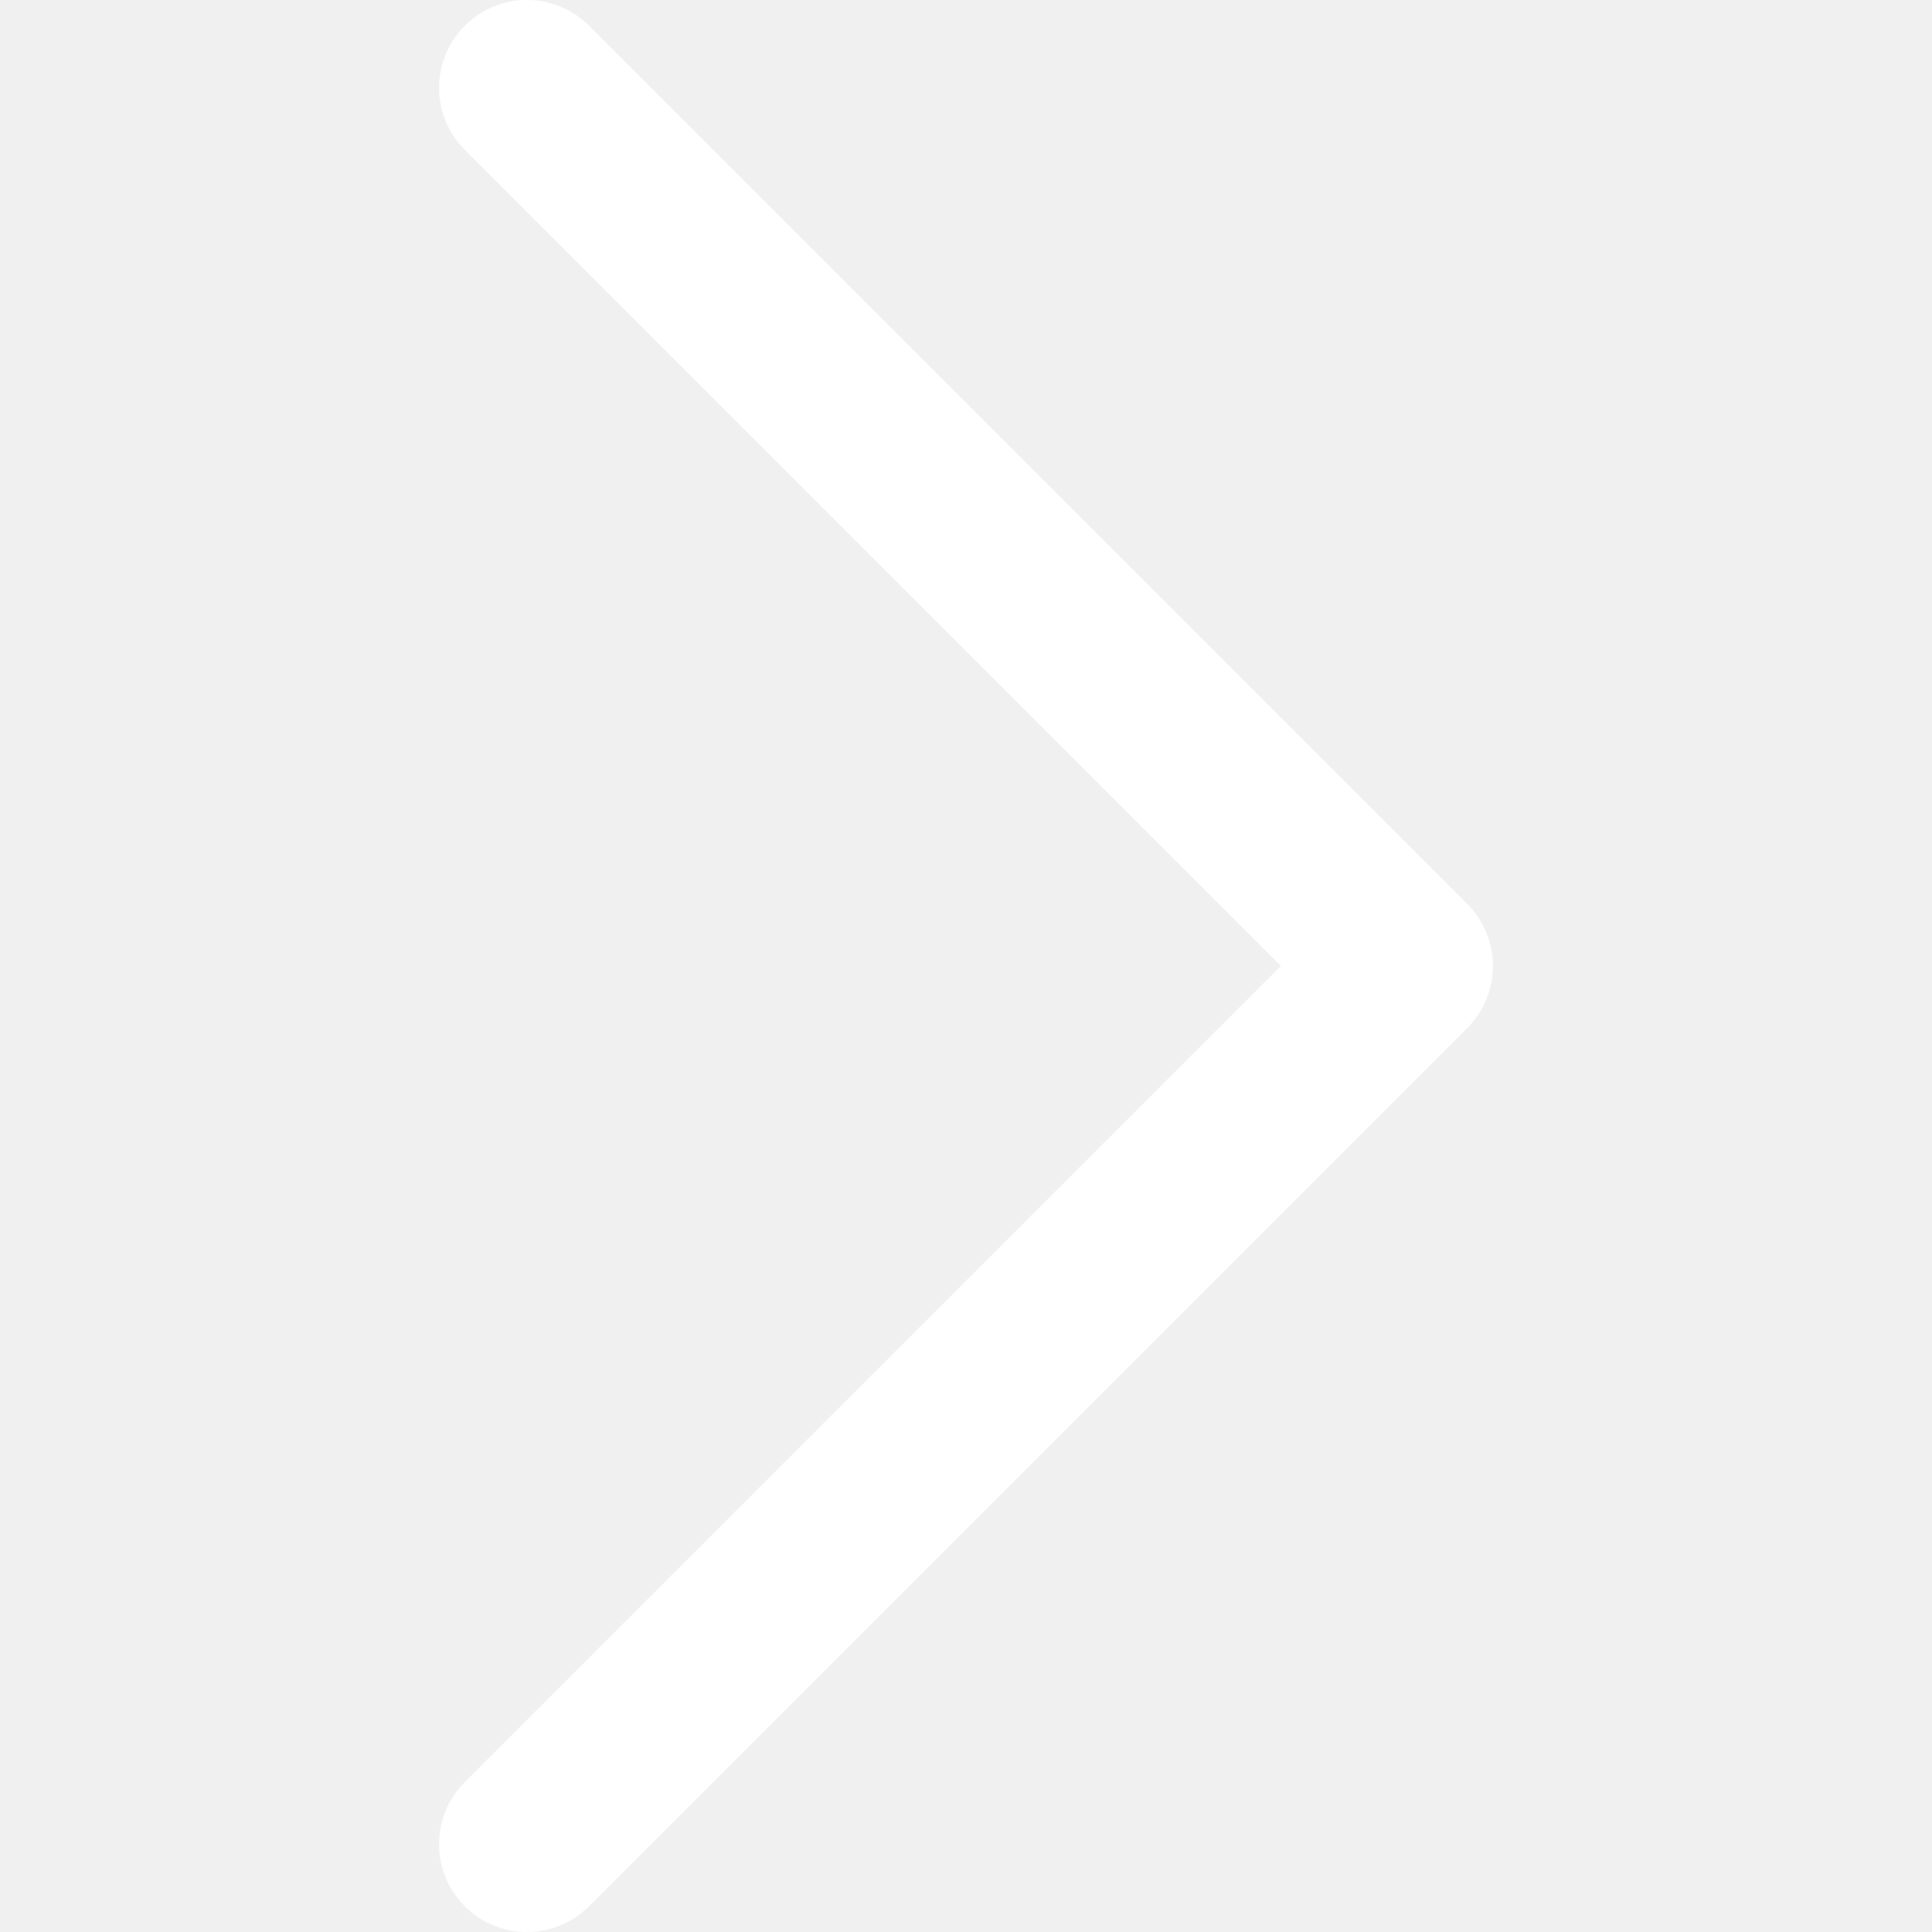
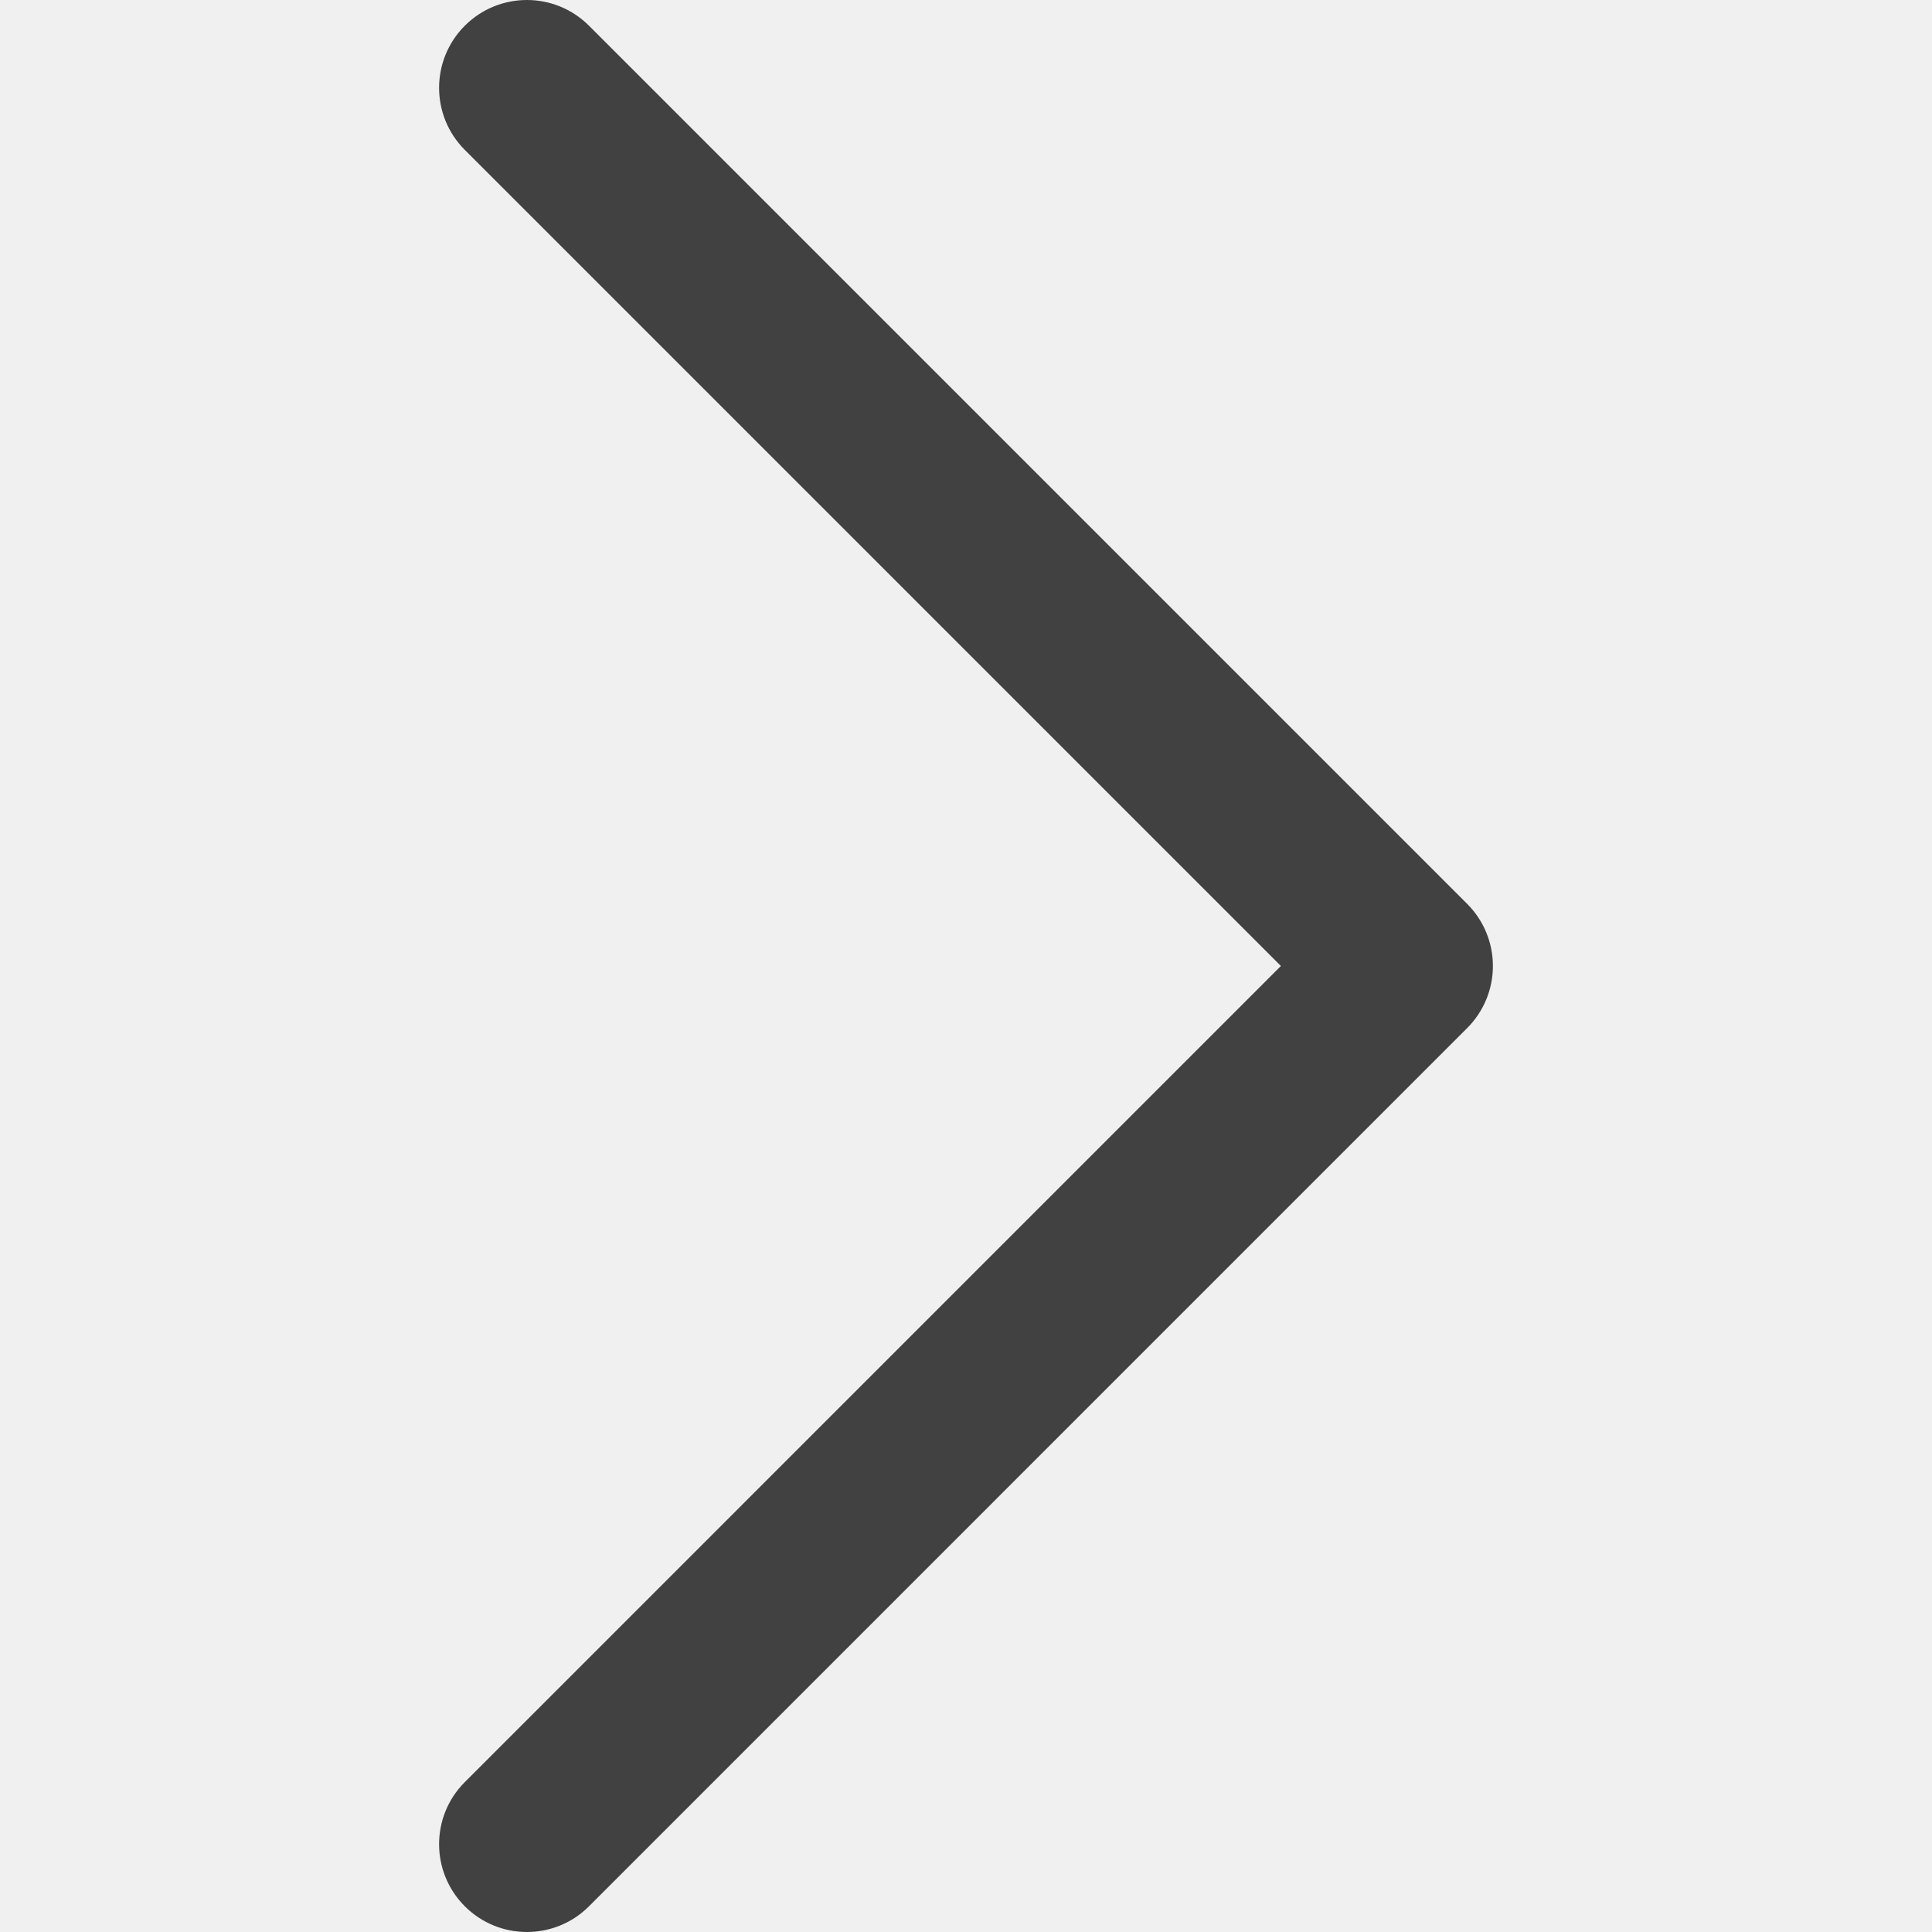
<svg xmlns="http://www.w3.org/2000/svg" version="1.1" id="Layer_1" x="0px" y="0px" viewBox="0 0 330 330" style="enable-background:new 0 0 330 330;" fill="#ffffff" xml:space="preserve">
-   <path id="XMLID_222_" d="M250.606,154.389l-150-149.996c-5.857-5.858-15.355-5.858-21.213,0.001  c-5.857,5.858-5.857,15.355,0.001,21.213l139.393,139.39L79.393,304.394c-5.857,5.858-5.857,15.355,0.001,21.213  C82.322,328.536,86.161,330,90,330s7.678-1.464,10.607-4.394l149.999-150.004c2.814-2.813,4.394-6.628,4.394-10.606  C255,161.018,253.42,157.202,250.606,154.389z" />
-   <g>
+   <defs id="defs36" />
+   <path id="XMLID_222_" d="M250.606,154.389l-150-149.996c-5.857-5.858-15.355-5.858-21.213,0.001  c-5.857,5.858-5.857,15.355,0.001,21.213l139.393,139.39L79.393,304.394c-5.857,5.858-5.857,15.355,0.001,21.213  C82.322,328.536,86.161,330,90,330s7.678-1.464,10.607-4.394l149.999-150.004c2.814-2.813,4.394-6.628,4.394-10.606  C255,161.018,253.42,157.202,250.606,154.389z" style="fill:#000000;fill-opacity:0.73" />
+   <g id="g3">
</g>
-   <g>
+   <g id="g5">
</g>
-   <g>
+   <g id="g7">
</g>
-   <g>
+   <g id="g9">
</g>
-   <g>
+   <g id="g11">
</g>
-   <g>
+   <g id="g13">
</g>
-   <g>
+   <g id="g15">
</g>
-   <g>
+   <g id="g17">
</g>
-   <g>
+   <g id="g19">
</g>
-   <g>
+   <g id="g21">
</g>
-   <g>
+   <g id="g23">
</g>
-   <g>
+   <g id="g25">
</g>
-   <g>
+   <g id="g27">
</g>
-   <g>
+   <g id="g29">
</g>
-   <g>
+   <g id="g31">
</g>
</svg>
